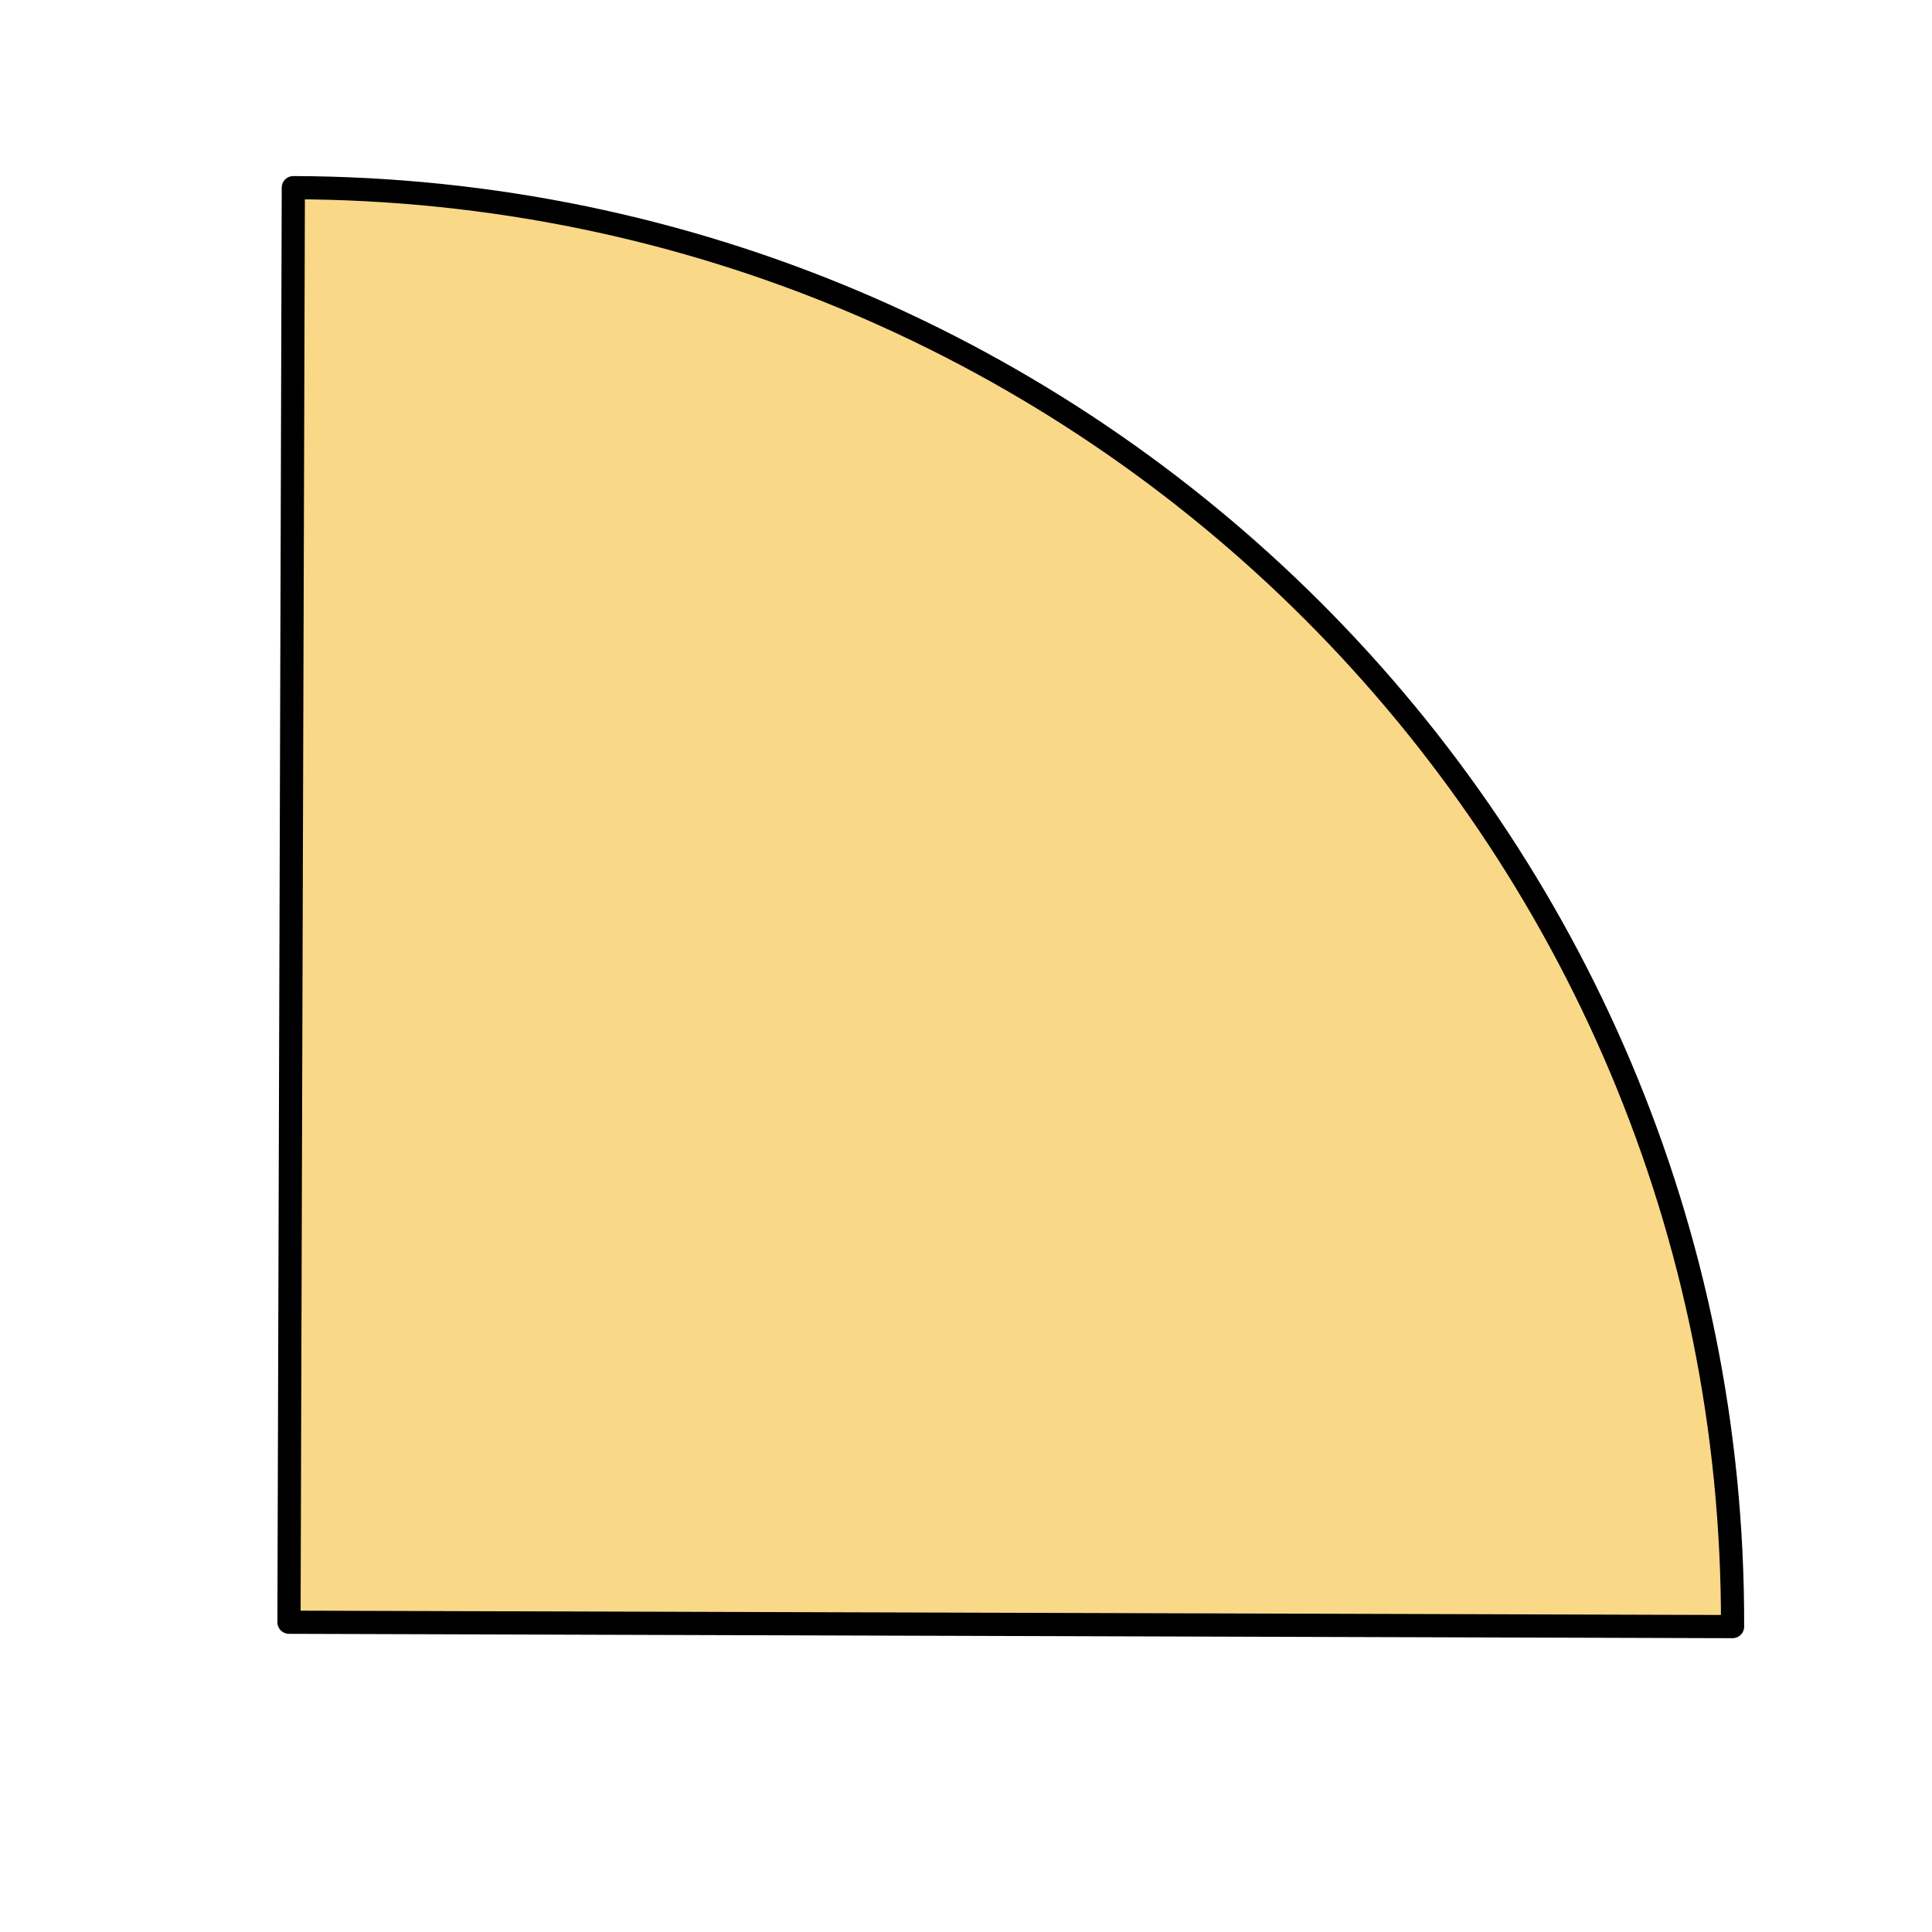
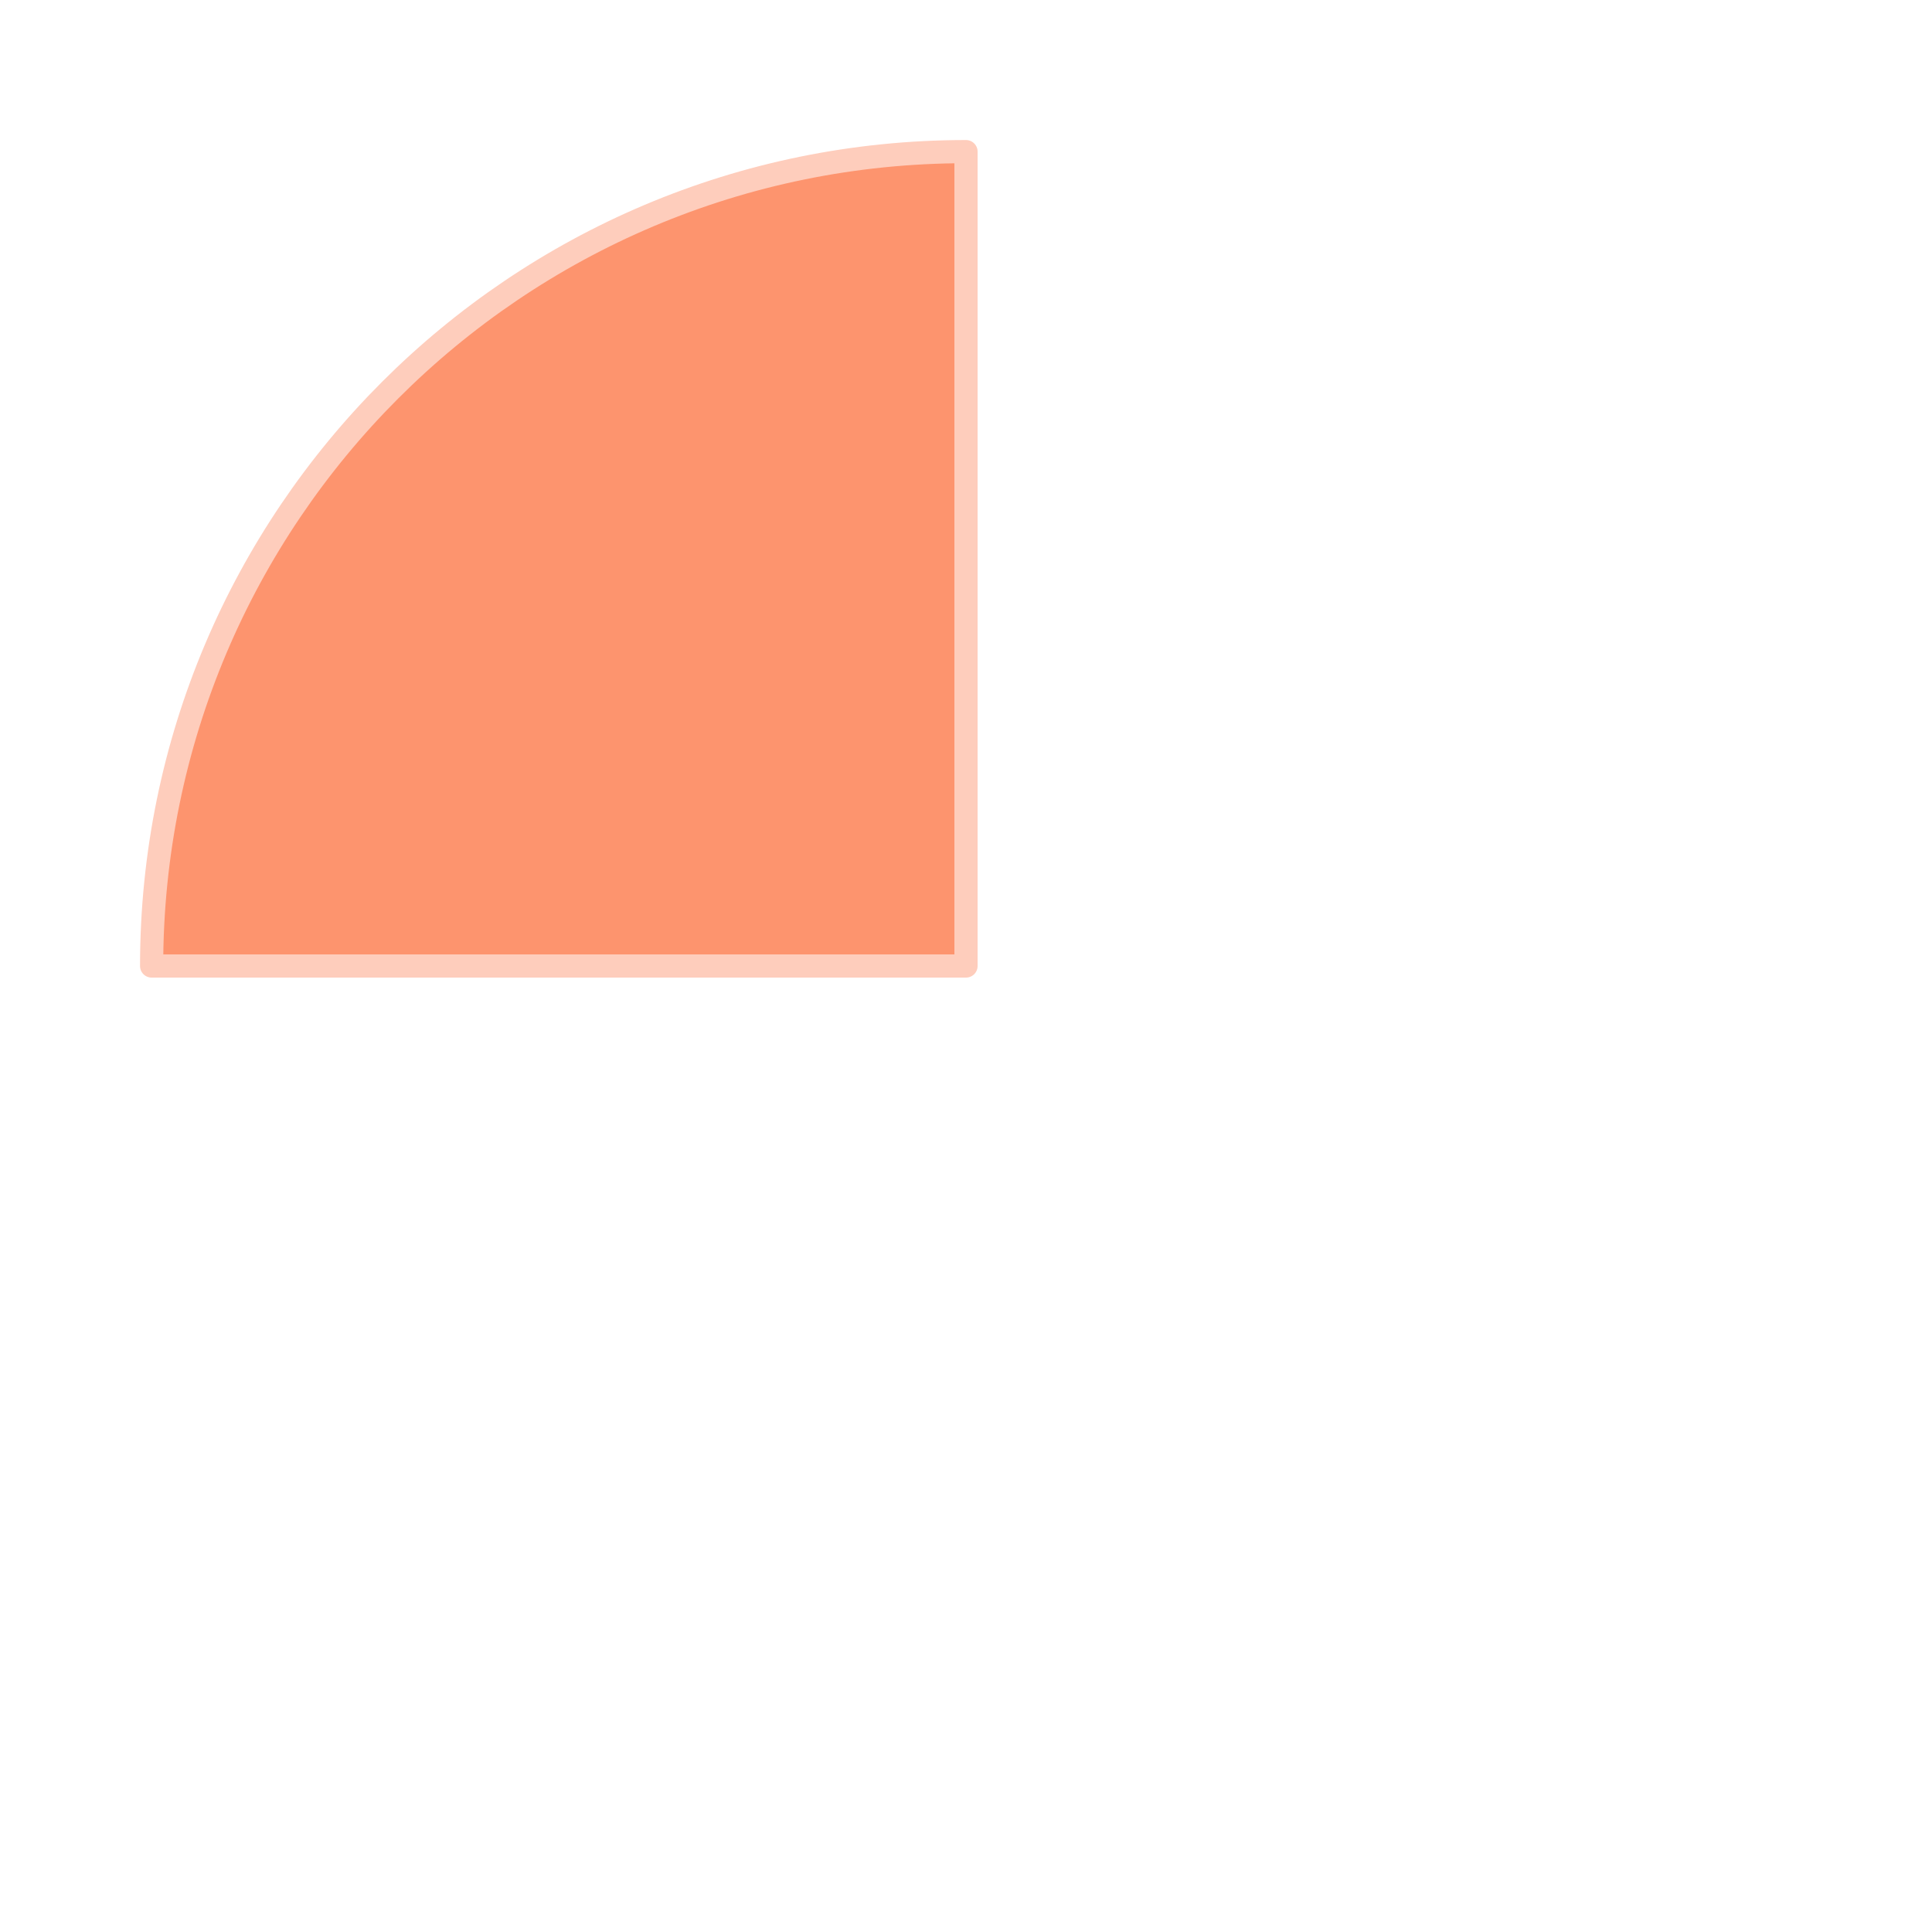
<svg xmlns="http://www.w3.org/2000/svg" width="100%" height="100%" viewBox="0 0 250 250" version="1.1" xml:space="preserve" style="fill-rule:evenodd;clip-rule:evenodd;stroke-linecap:round;stroke-linejoin:round;stroke-miterlimit:1.5;">
-   <path d="M224.192,210.481c0.31,-102.522 -83.071,-185.886 -186.236,-186.198l-0.562,185.633l186.798,0.565Z" style="fill:#f9d888;stroke:#000;stroke-width:3px;" />
+   <path d="M125,19.62c-58.2,0 -105.38,47.18 -105.38,105.38l105.38,0l0,-105.38Z" style="fill:#fd946e;stroke:#fecdbc;stroke-width:3px;" />
</svg>
